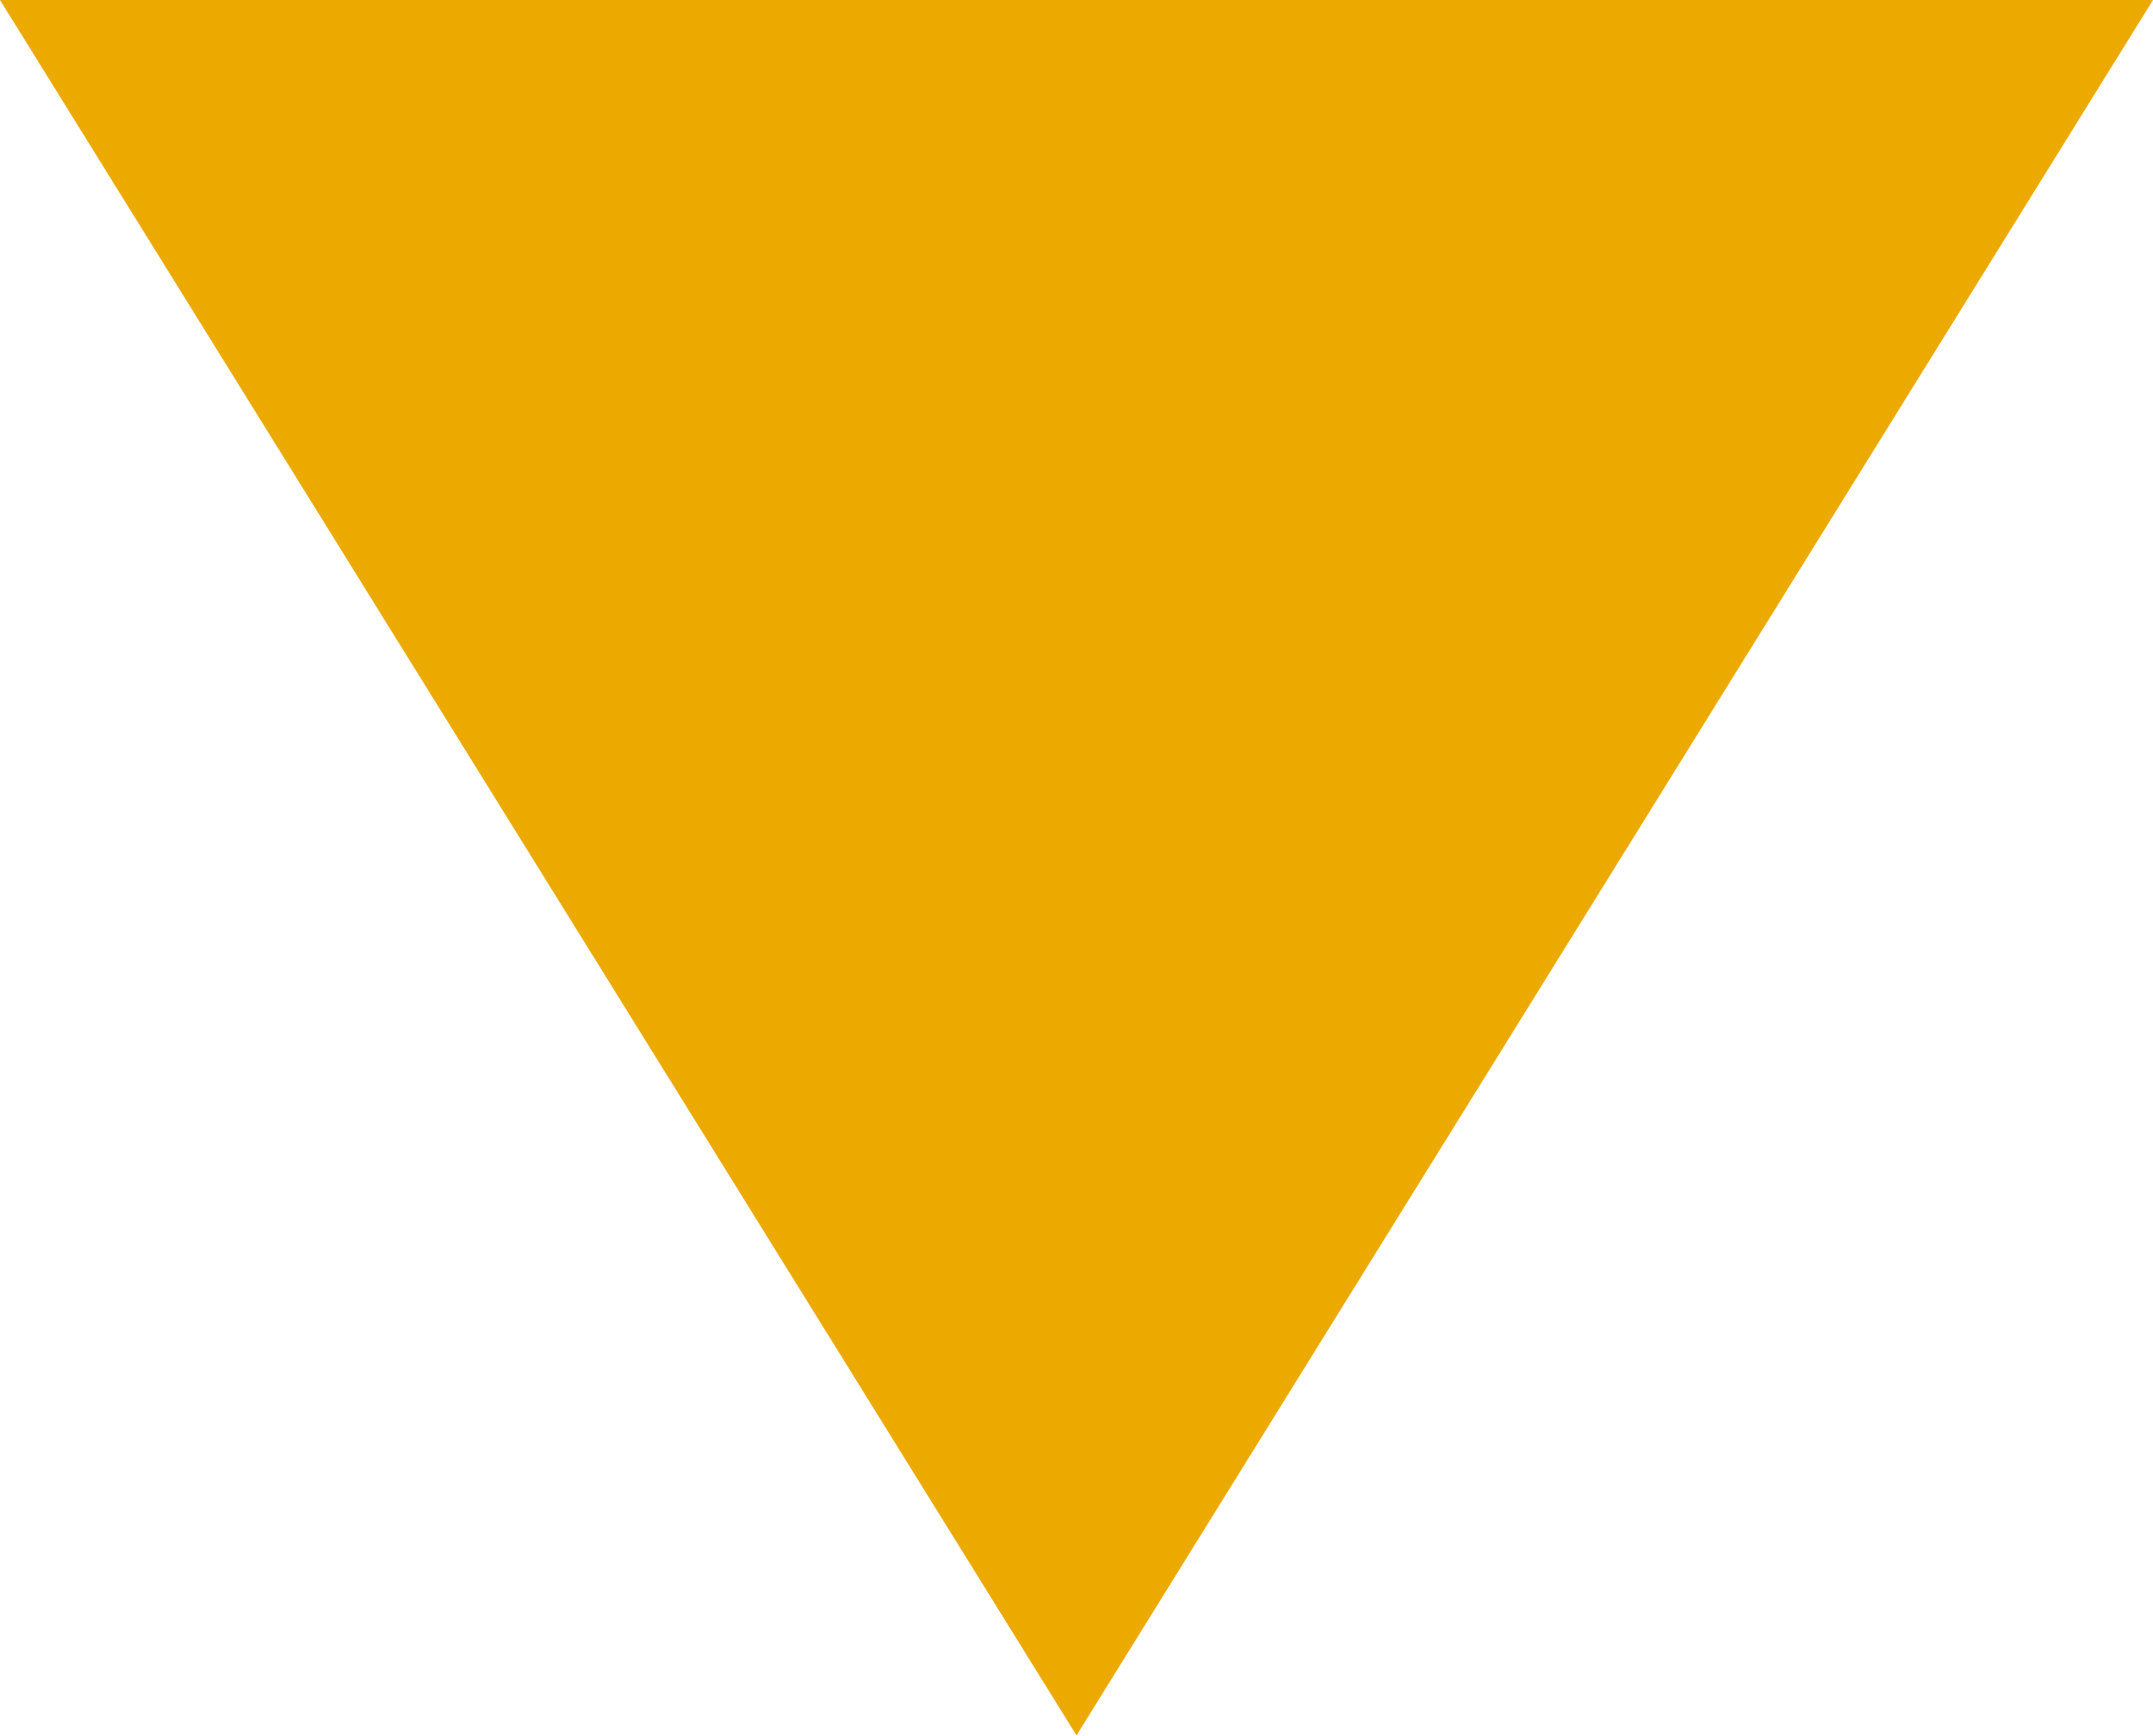
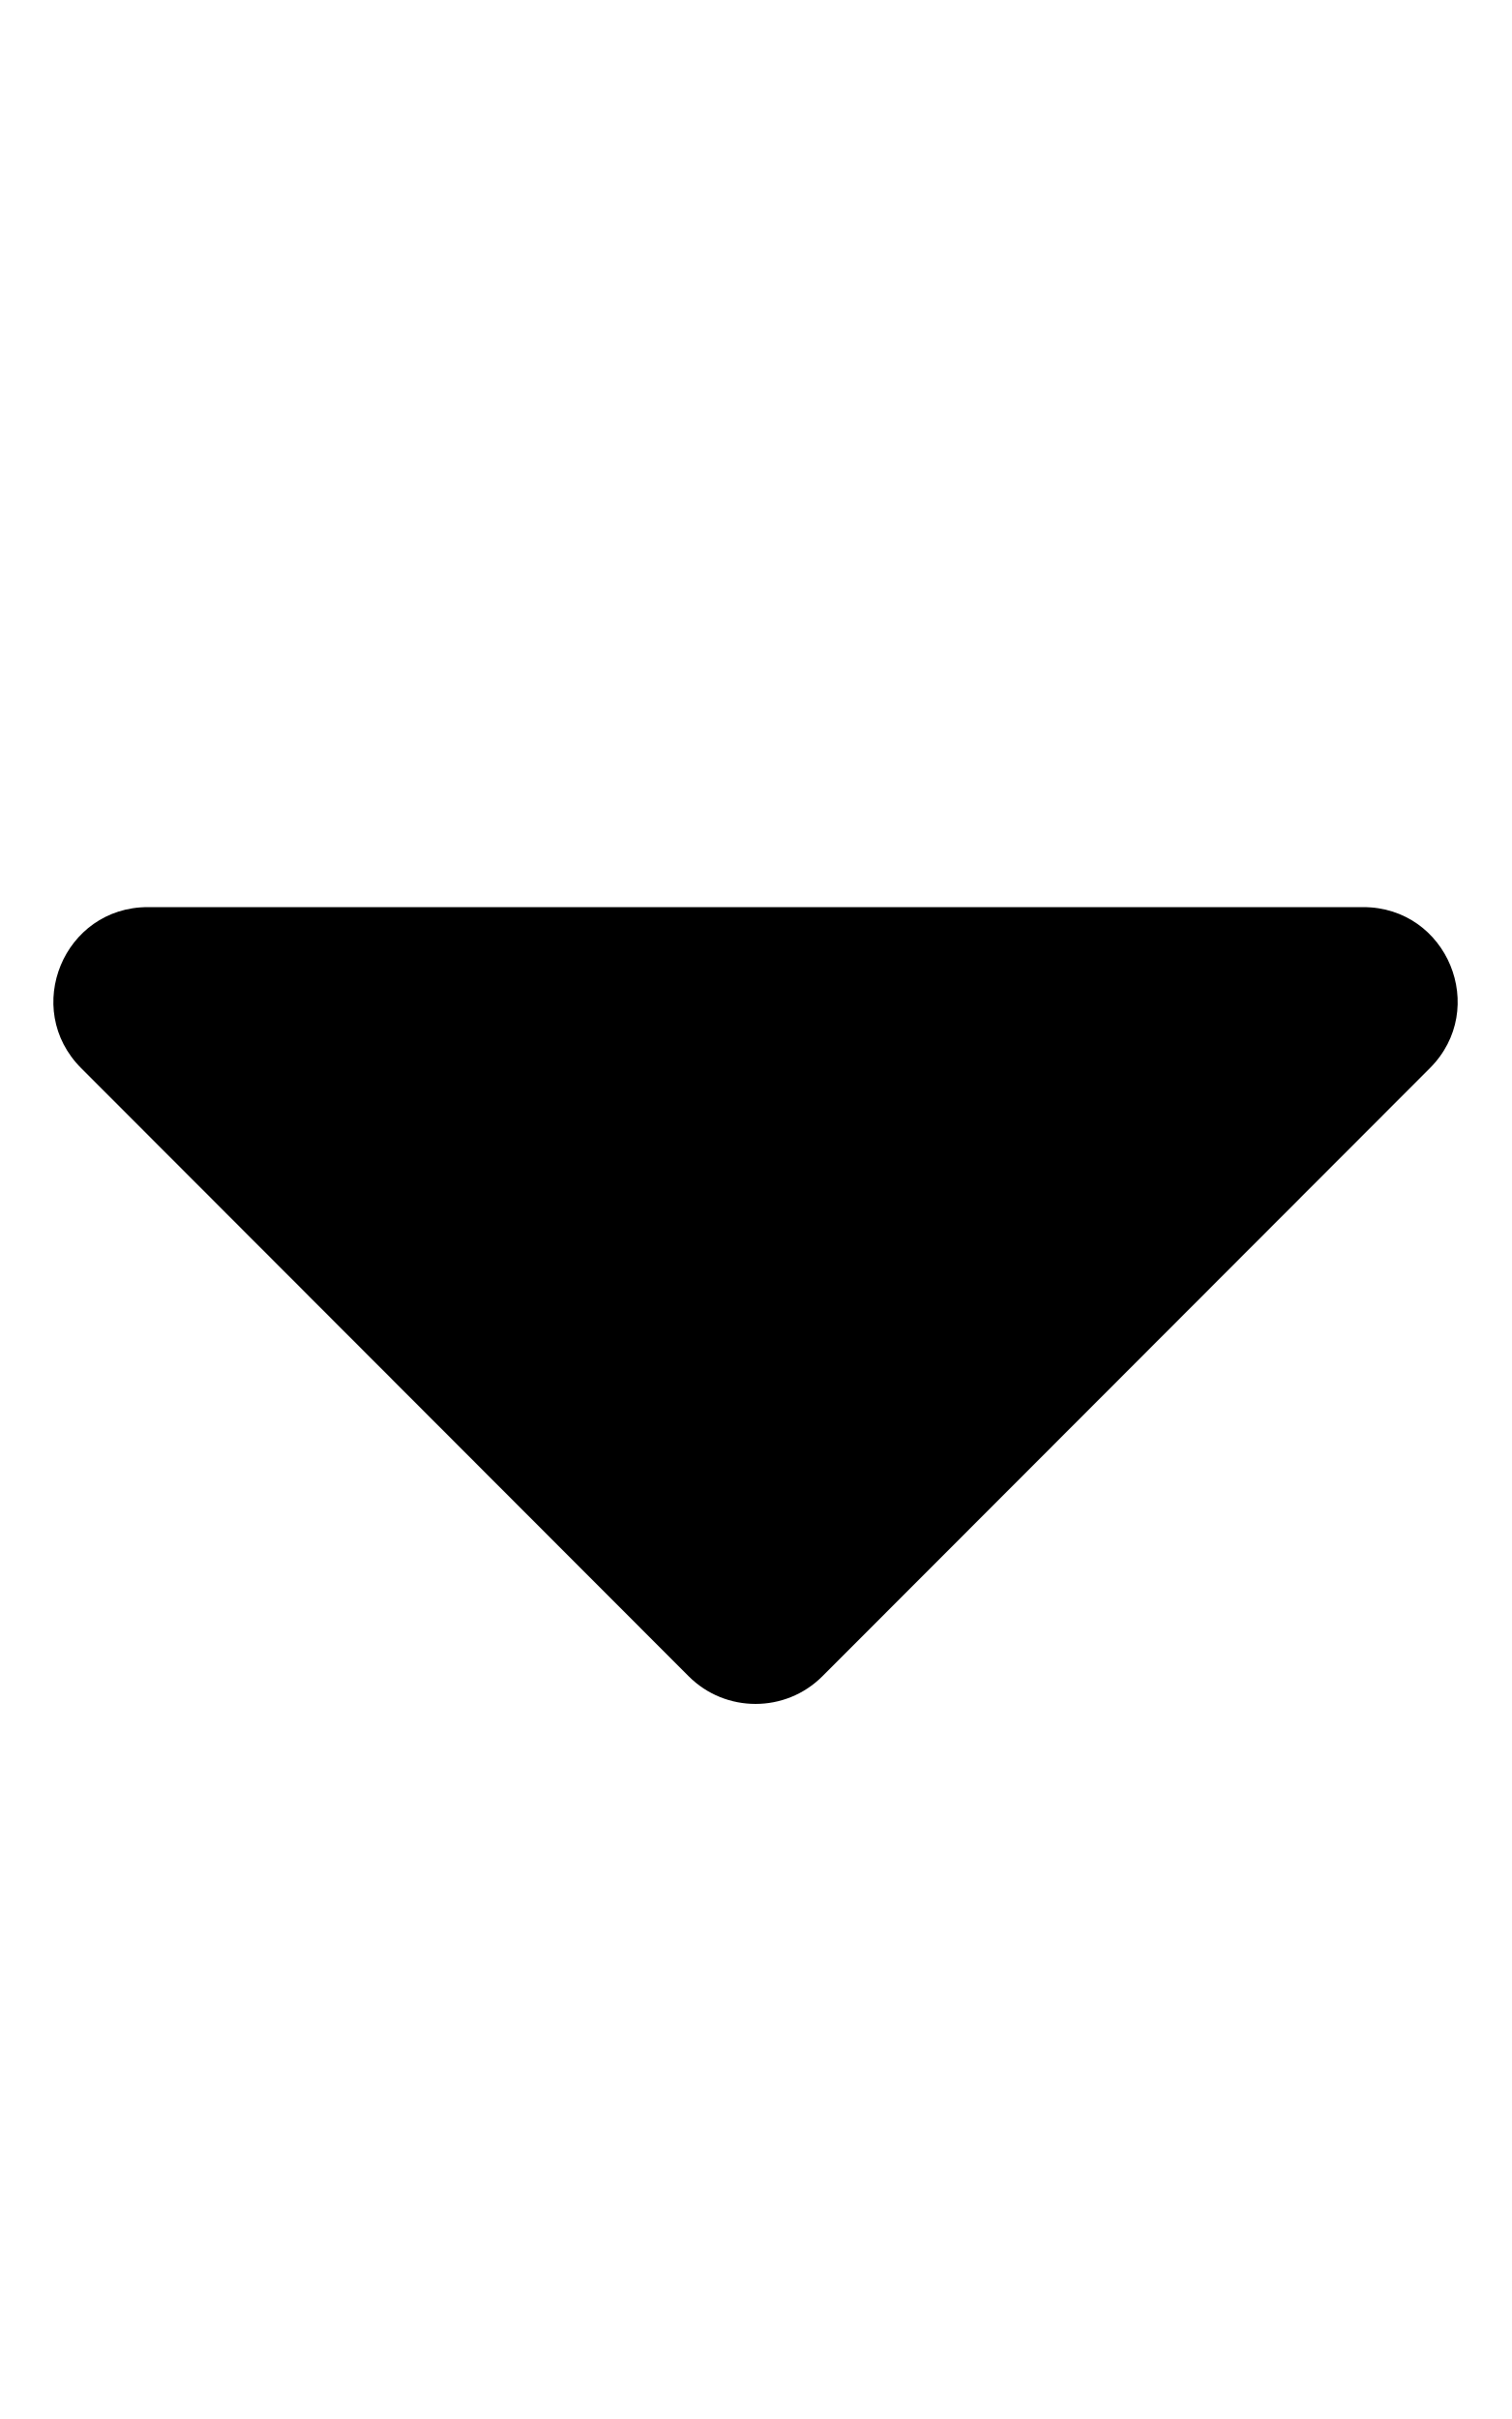
- <svg xmlns="http://www.w3.org/2000/svg" width="5.717mm" height="4.609mm" viewBox="0 0 5.717 4.609" version="1.1" id="svg2116">
-   <defs id="defs2110" />
-   <g id="layer1" transform="translate(141.1978,-120.0707)">
-     <g style="display:inline" id="g530" transform="matrix(0.3527778,0,0,-0.3527778,-138.3393,124.6793)">
-       <path d="M 0,0 8.103,13.064 H -8.103 Z" style="fill:#ecaa00;fill-opacity:1;fill-rule:nonzero;stroke:none" id="path532" />
-     </g>
-   </g>
+ <svg xmlns="http://www.w3.org/2000/svg" viewBox="0 0 320 512">
+   <path d="M31.3 192h257.3c17.8 0 26.7 21.5 14.1 34.1L174.1 354.8c-7.8 7.8-20.5 7.8-28.3 0L17.2 226.1C4.6 213.5 13.5 192 31.3 192z" />
</svg>
